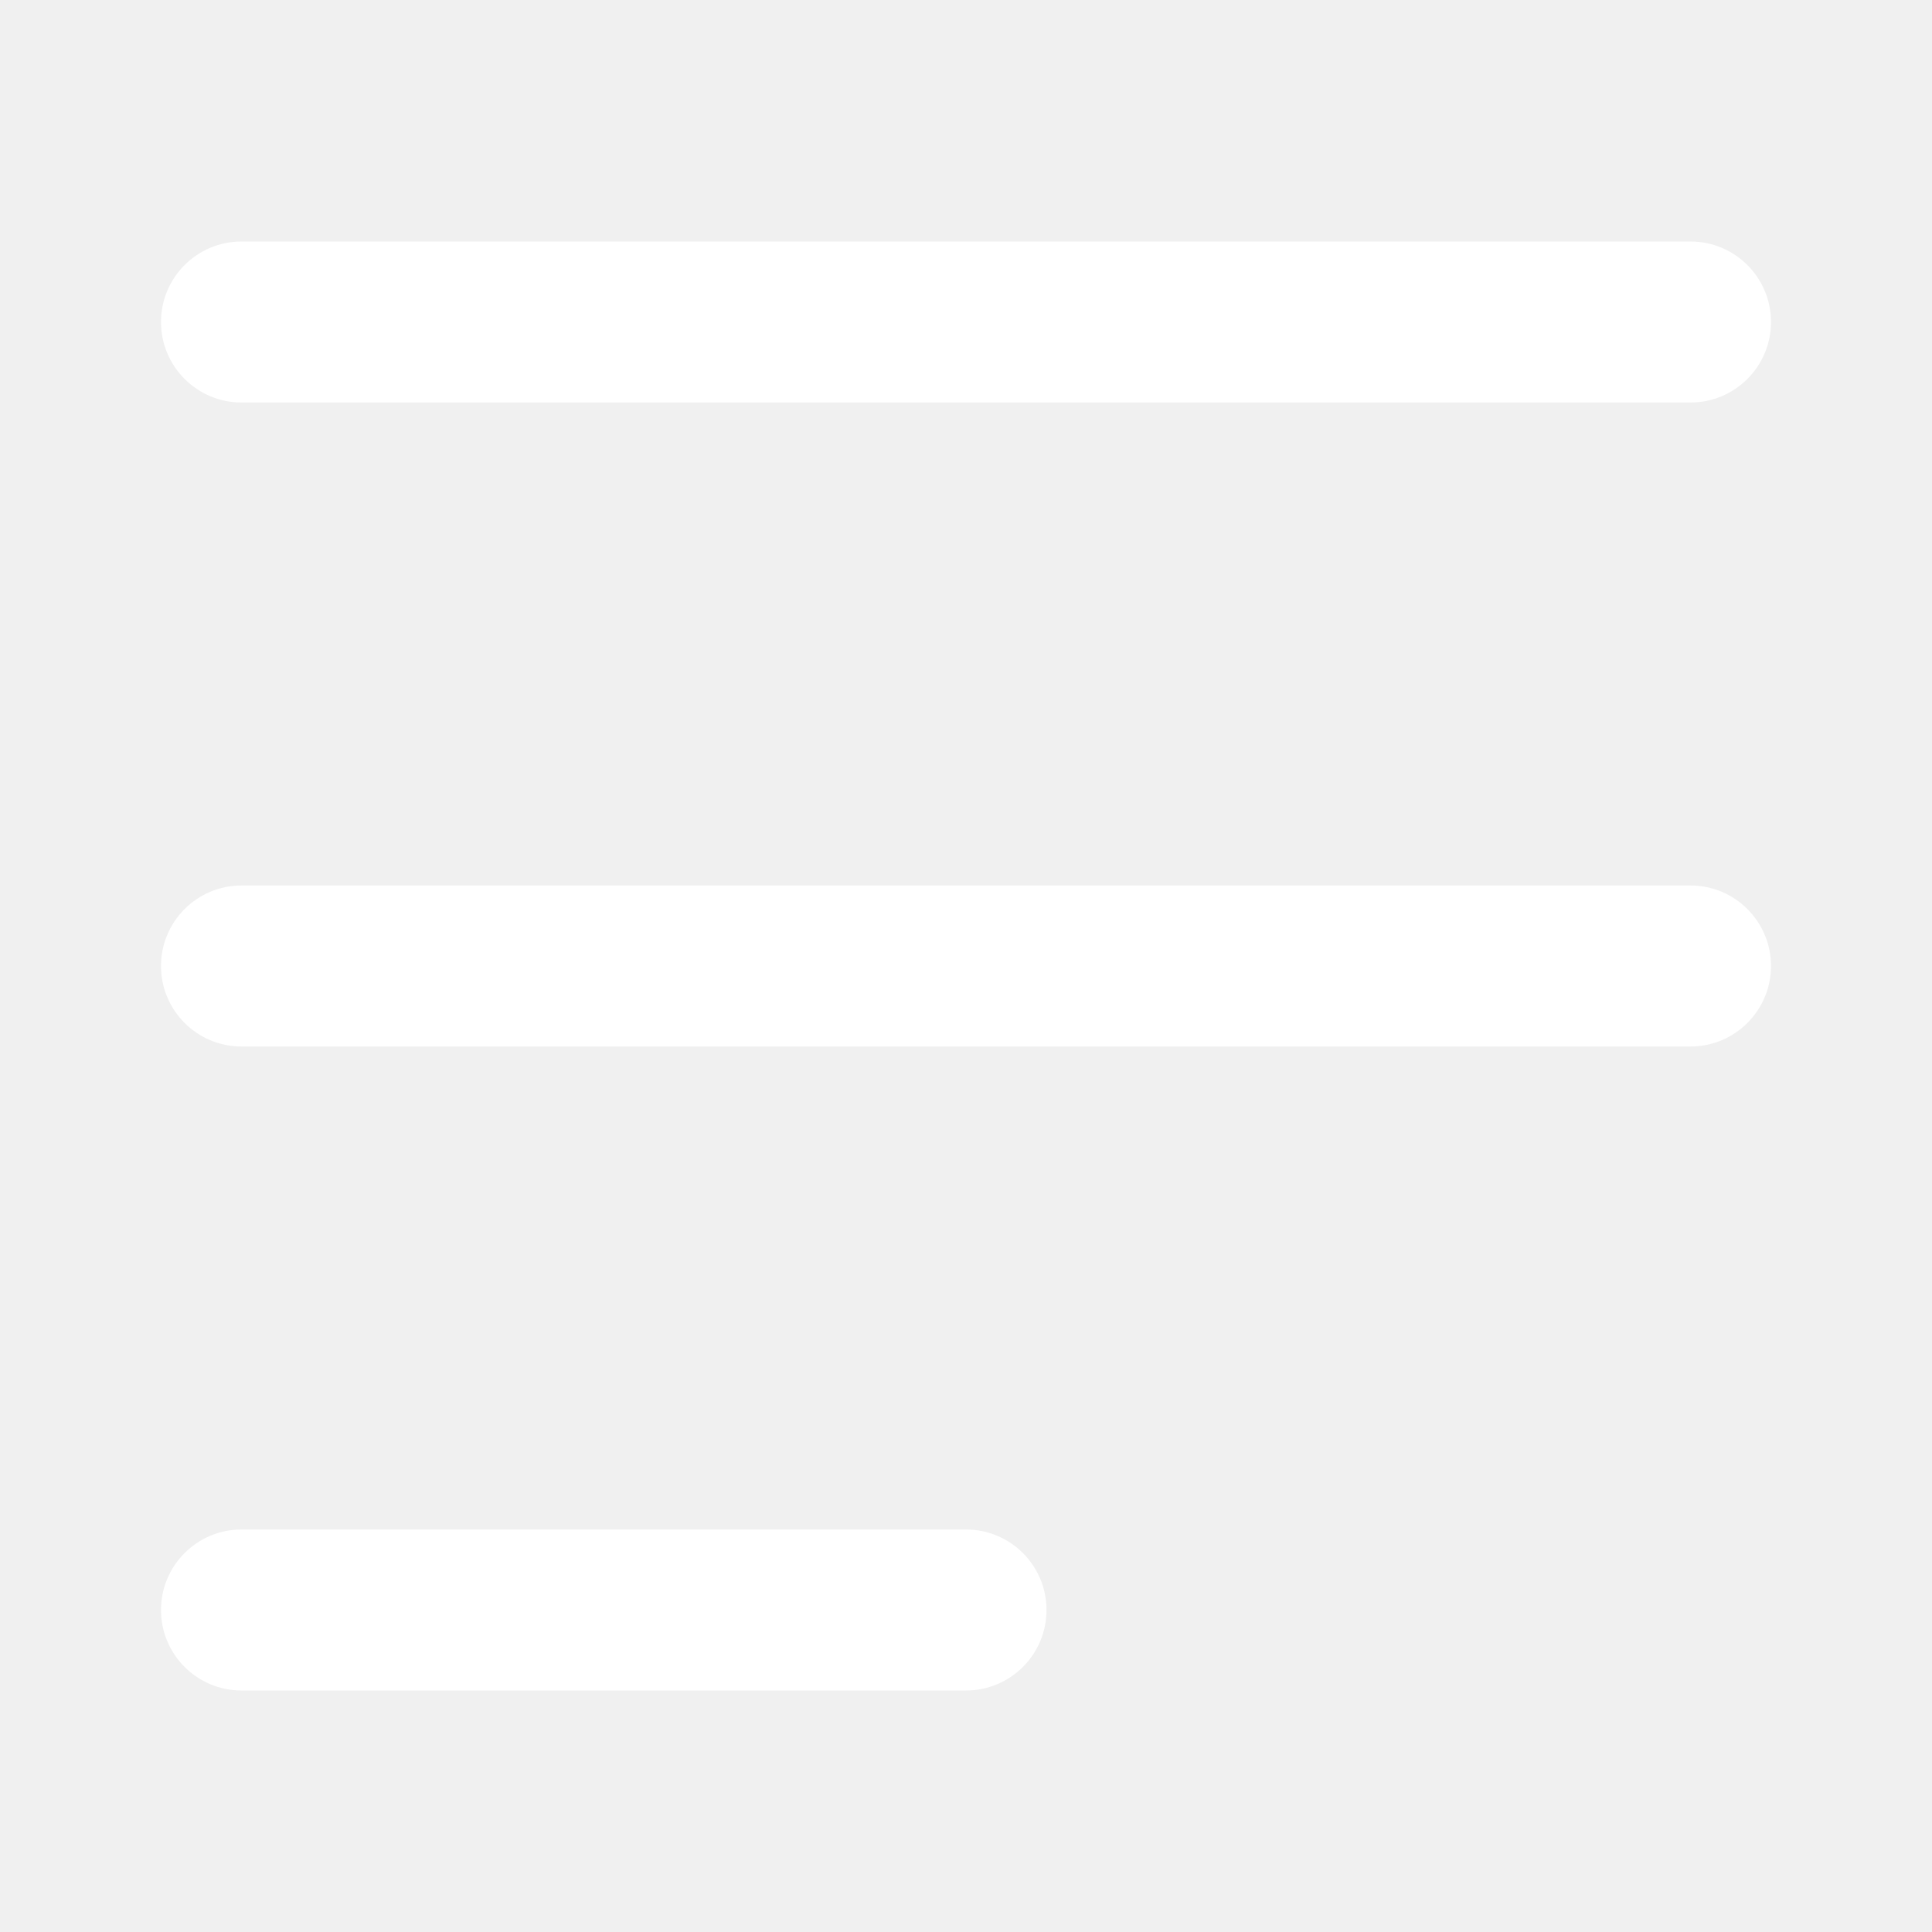
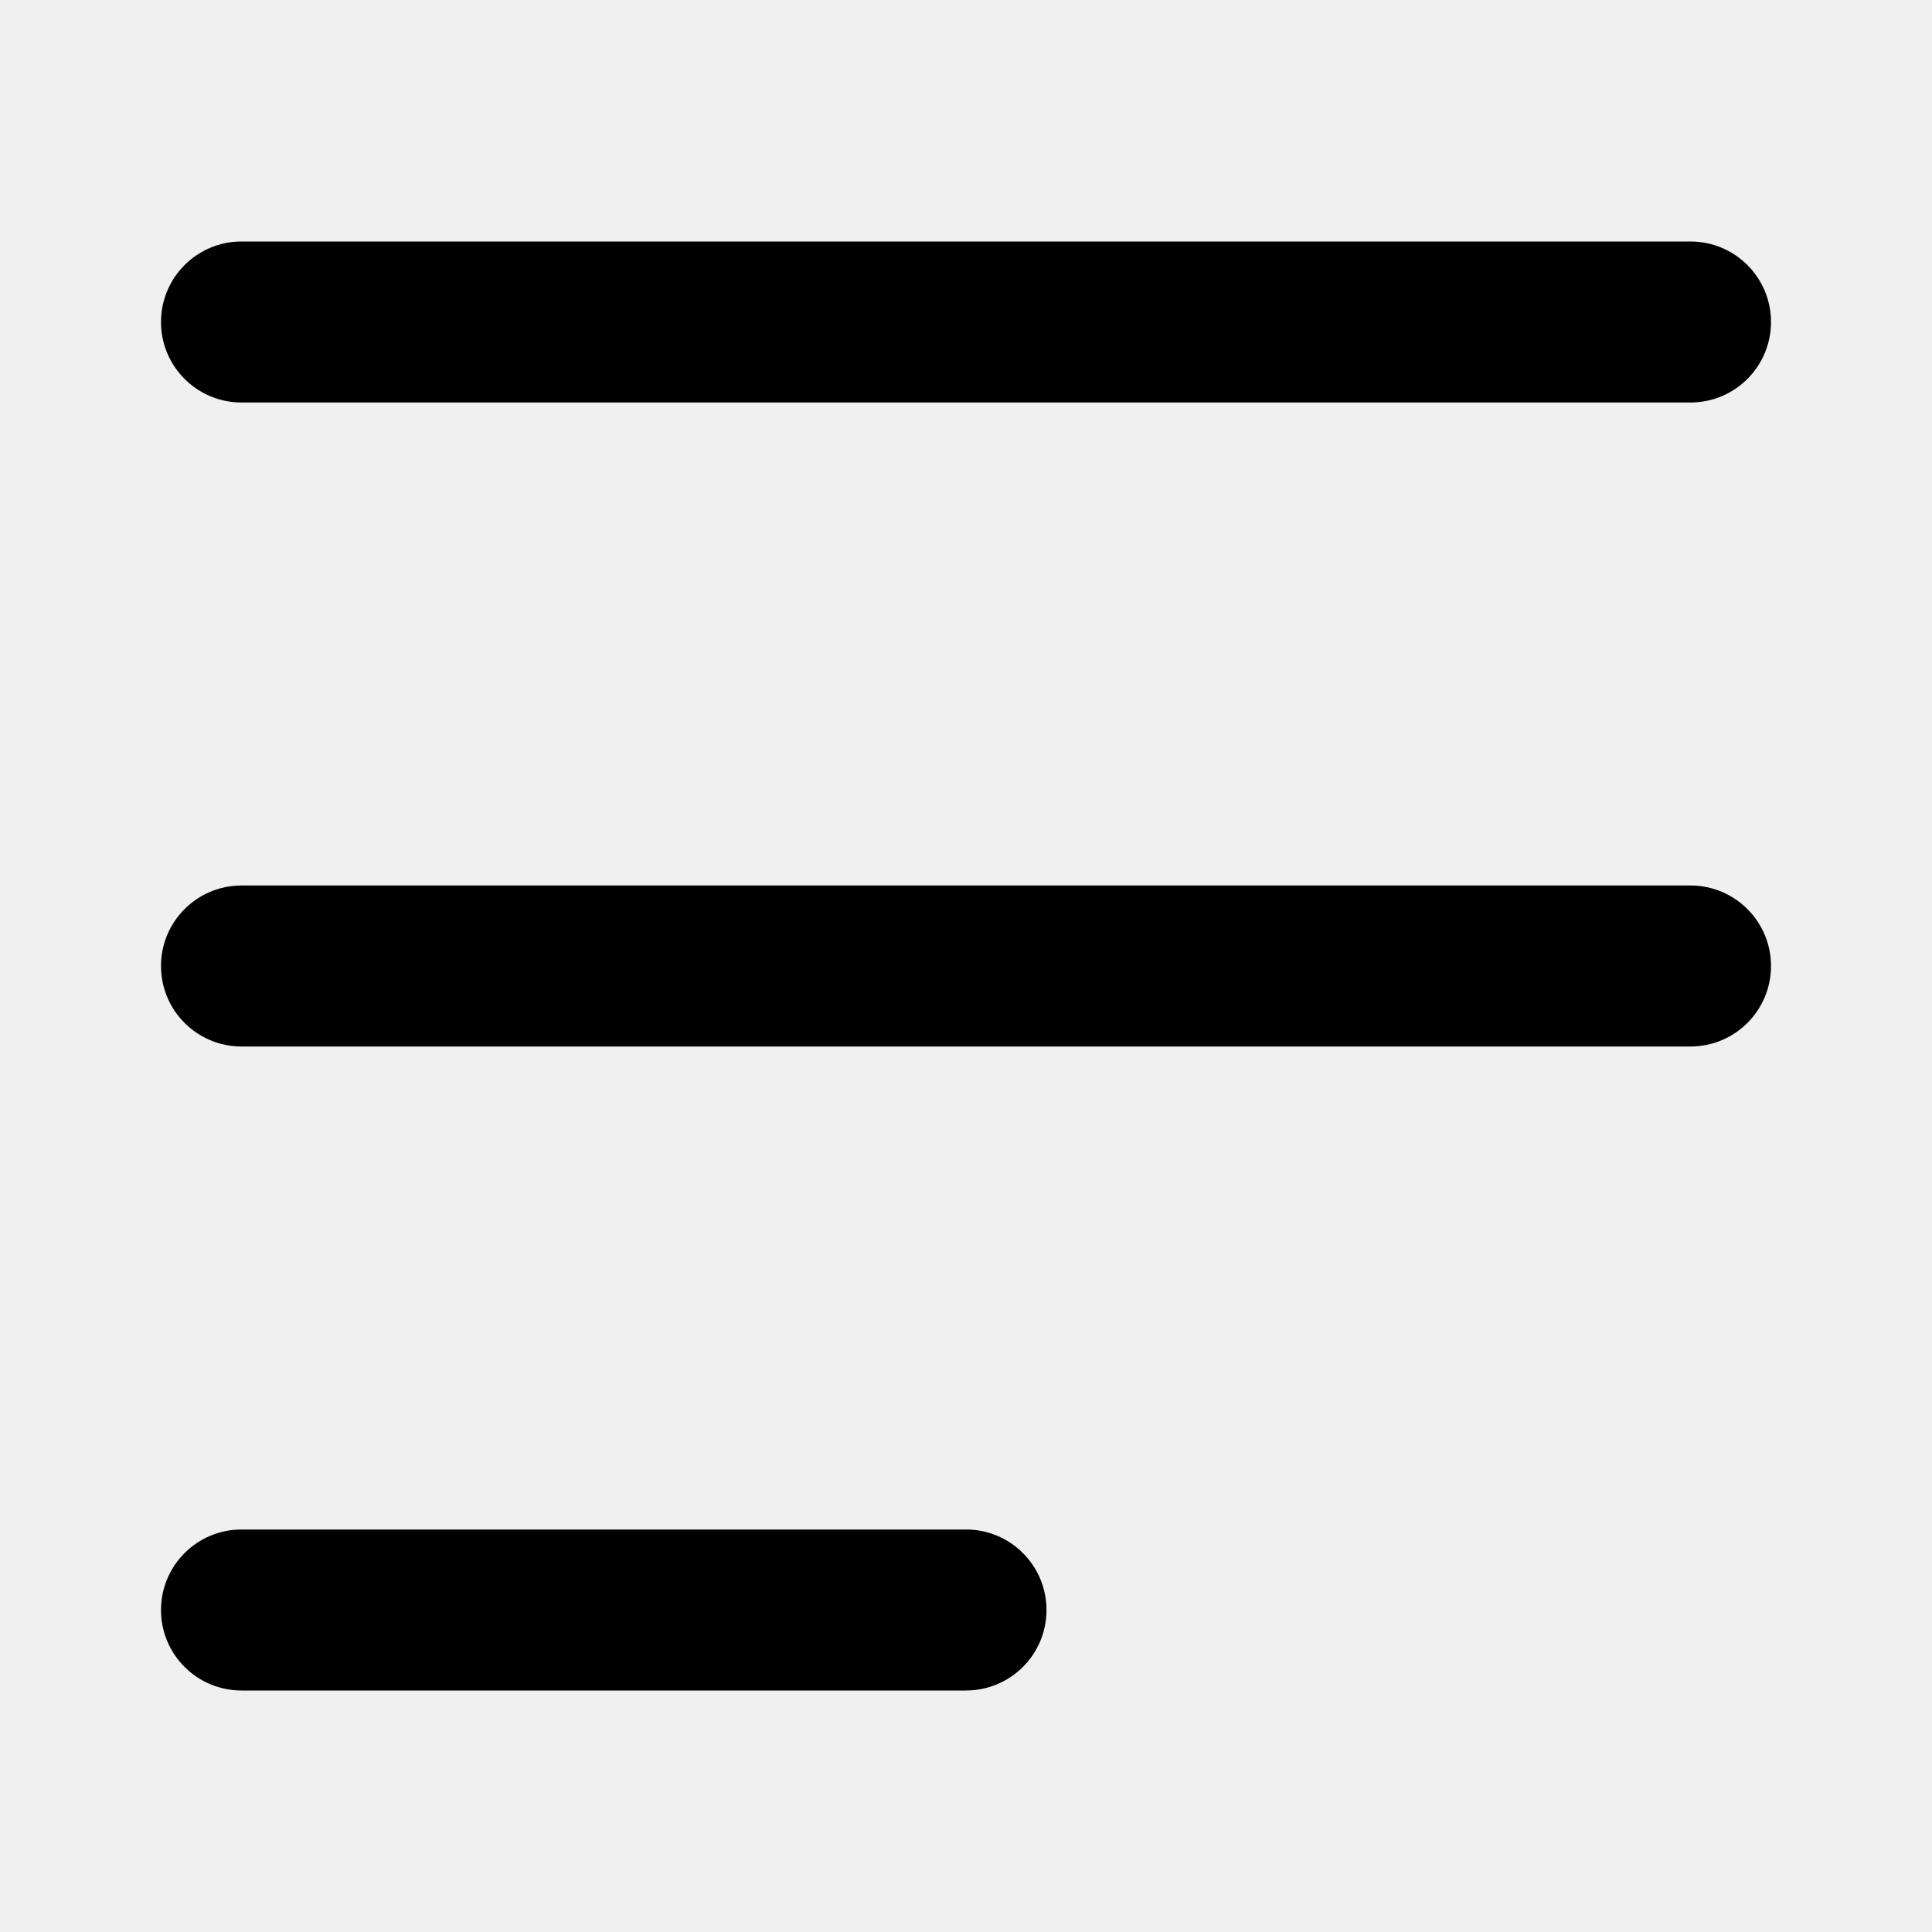
- <svg xmlns="http://www.w3.org/2000/svg" fill="#fff" width="800px" height="800px" viewBox="0 0 24 24">
+ <svg xmlns="http://www.w3.org/2000/svg" fill="currentColor" width="800px" height="800px" viewBox="0 0 24 24">
  <path d="M2,4A1,1,0,0,1,3,3H21a1,1,0,0,1,0,2H3A1,1,0,0,1,2,4Zm1,9H21a1,1,0,0,0,0-2H3a1,1,0,0,0,0,2Zm0,8h9a1,1,0,0,0,0-2H3a1,1,0,0,0,0,2Z" />
</svg>
